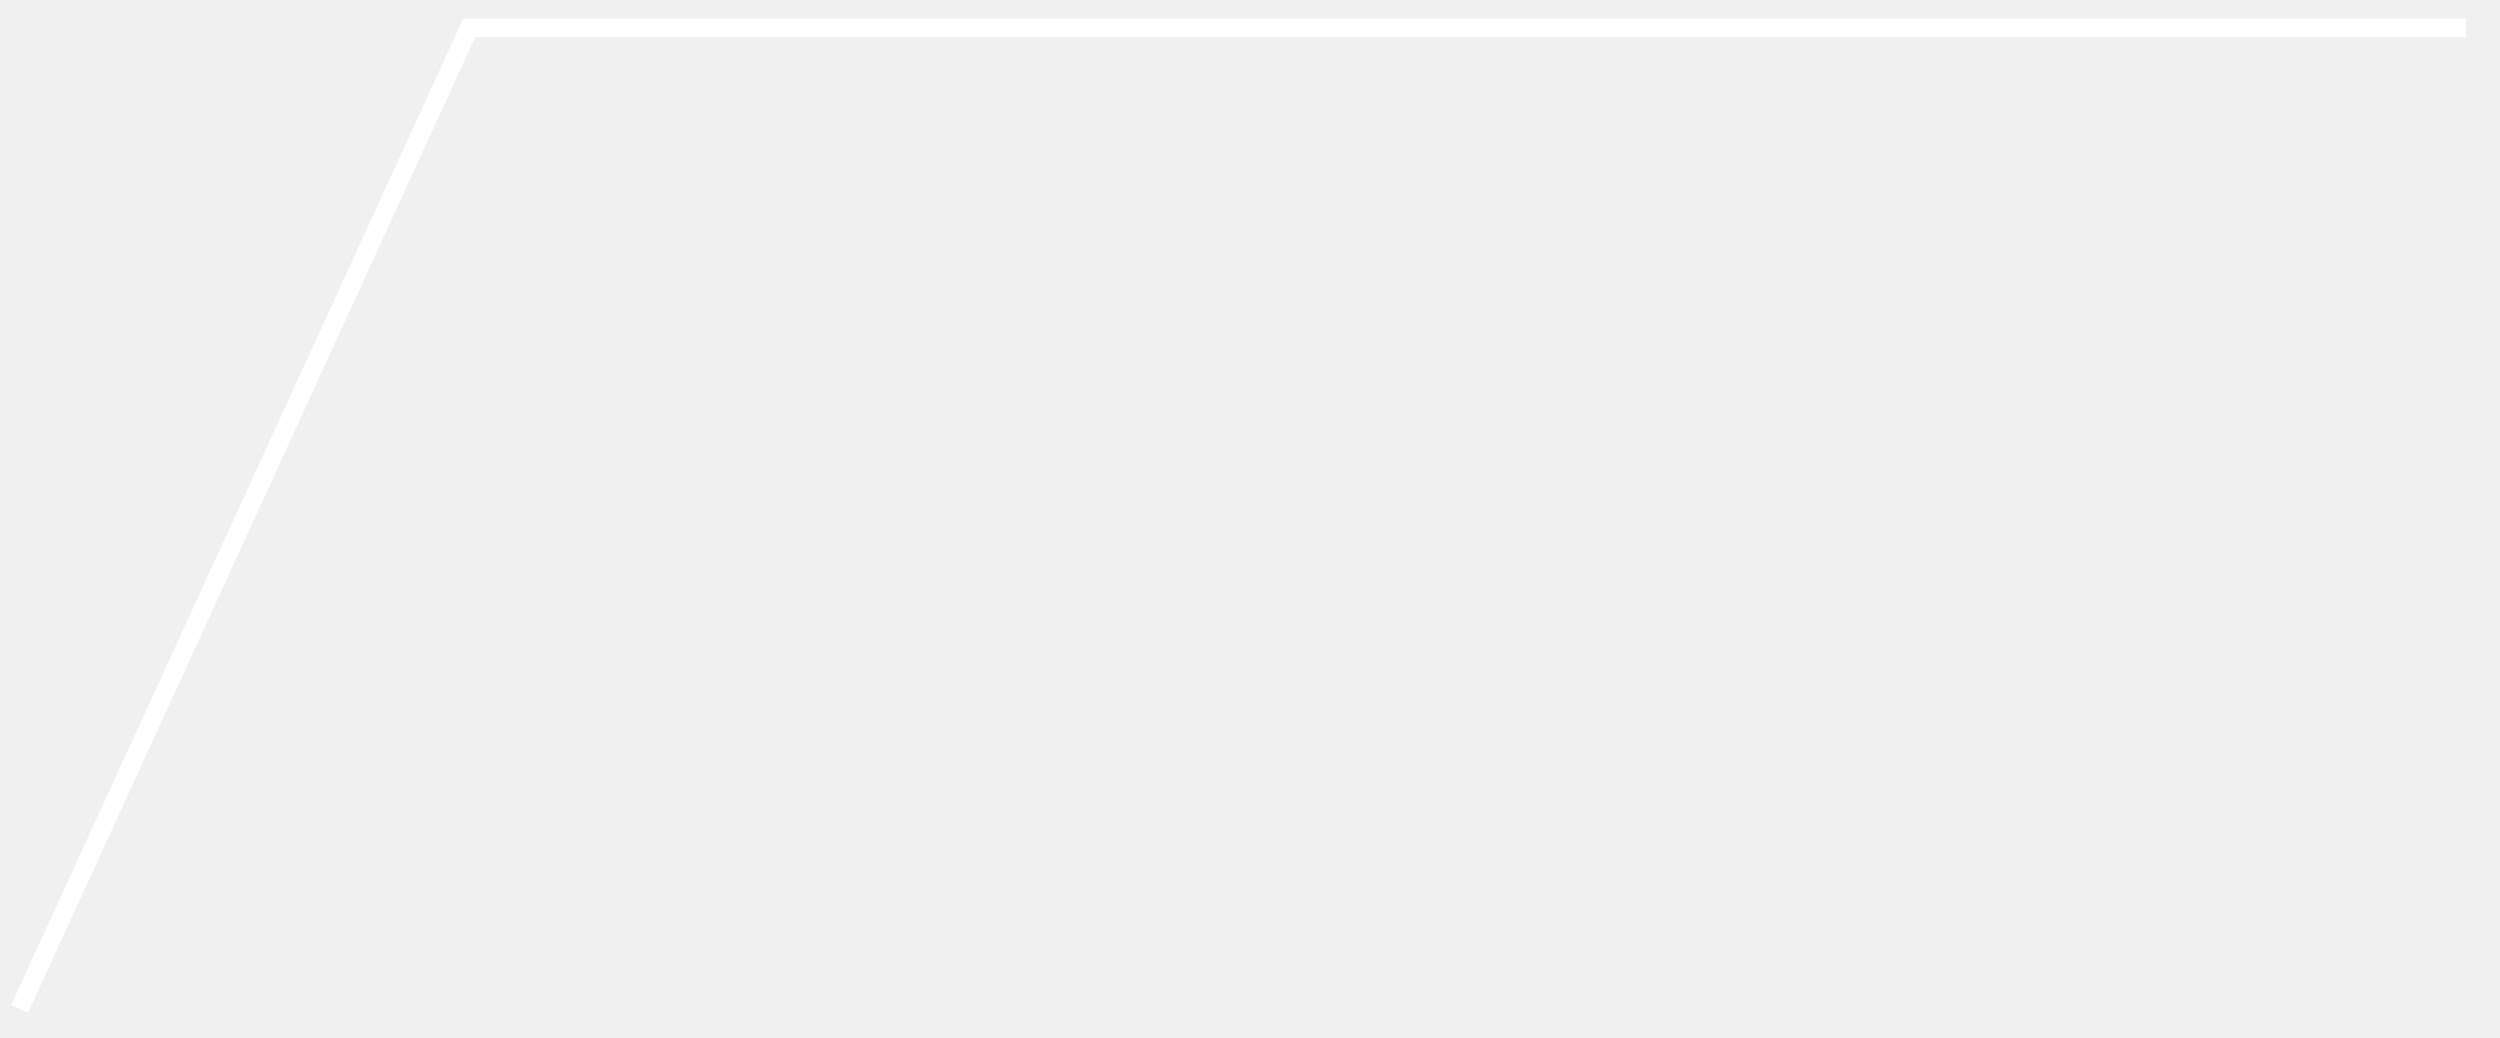
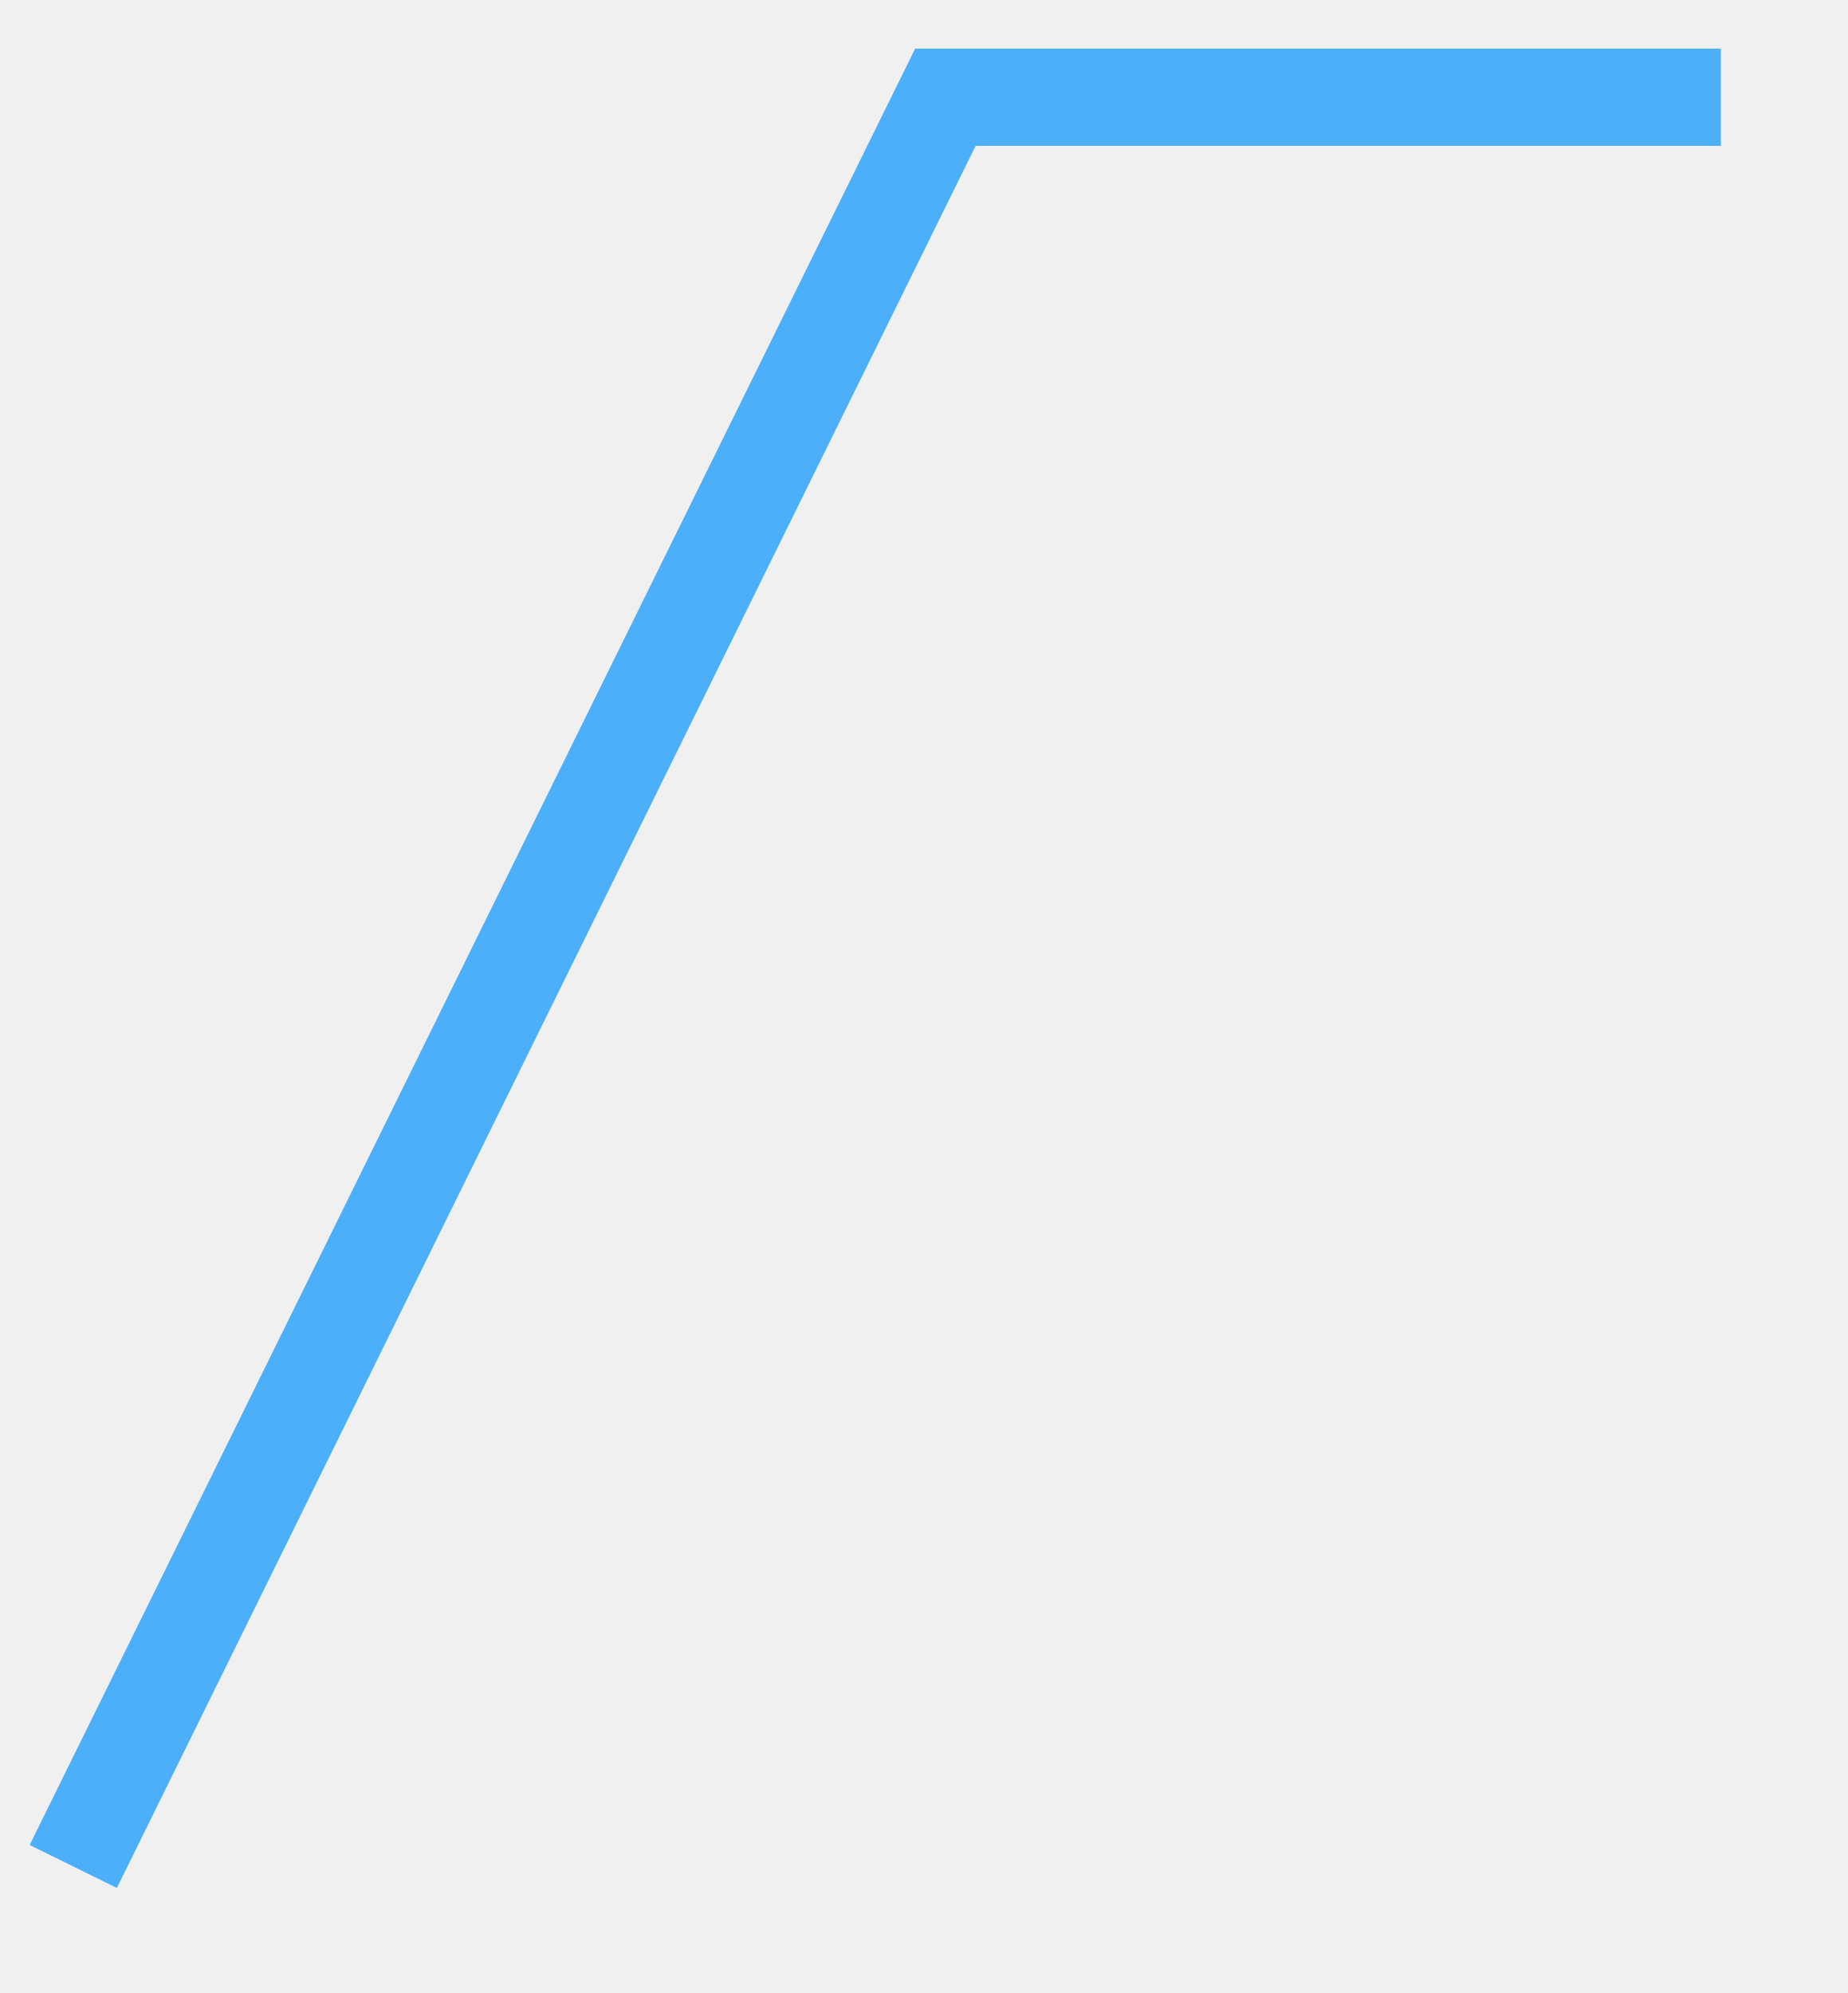
- <svg xmlns="http://www.w3.org/2000/svg" version="1.1" width="135px" height="56px">
-   <g transform="matrix(1 0 0 1 -317.5 -591.5 )">
-     <path d="M 0.557 53.982  L 24.841 1  L 132.658 1  " stroke-width="1.001" stroke="#ffffff" fill="none" transform="matrix(1 0 0 1 318 592 )" />
+ <svg xmlns="http://www.w3.org/2000/svg" version="1.1" width="38px" height="41px">
+   <g transform="matrix(1 0 0 1 -1691 -804 )">
+     <path d="M 0.507 37.397  L 18.448 1  L 34.4 1  " stroke-width="2" stroke="#4caff9" fill="none" transform="matrix(1 0 0 1 1692 805 )" />
  </g>
</svg>
